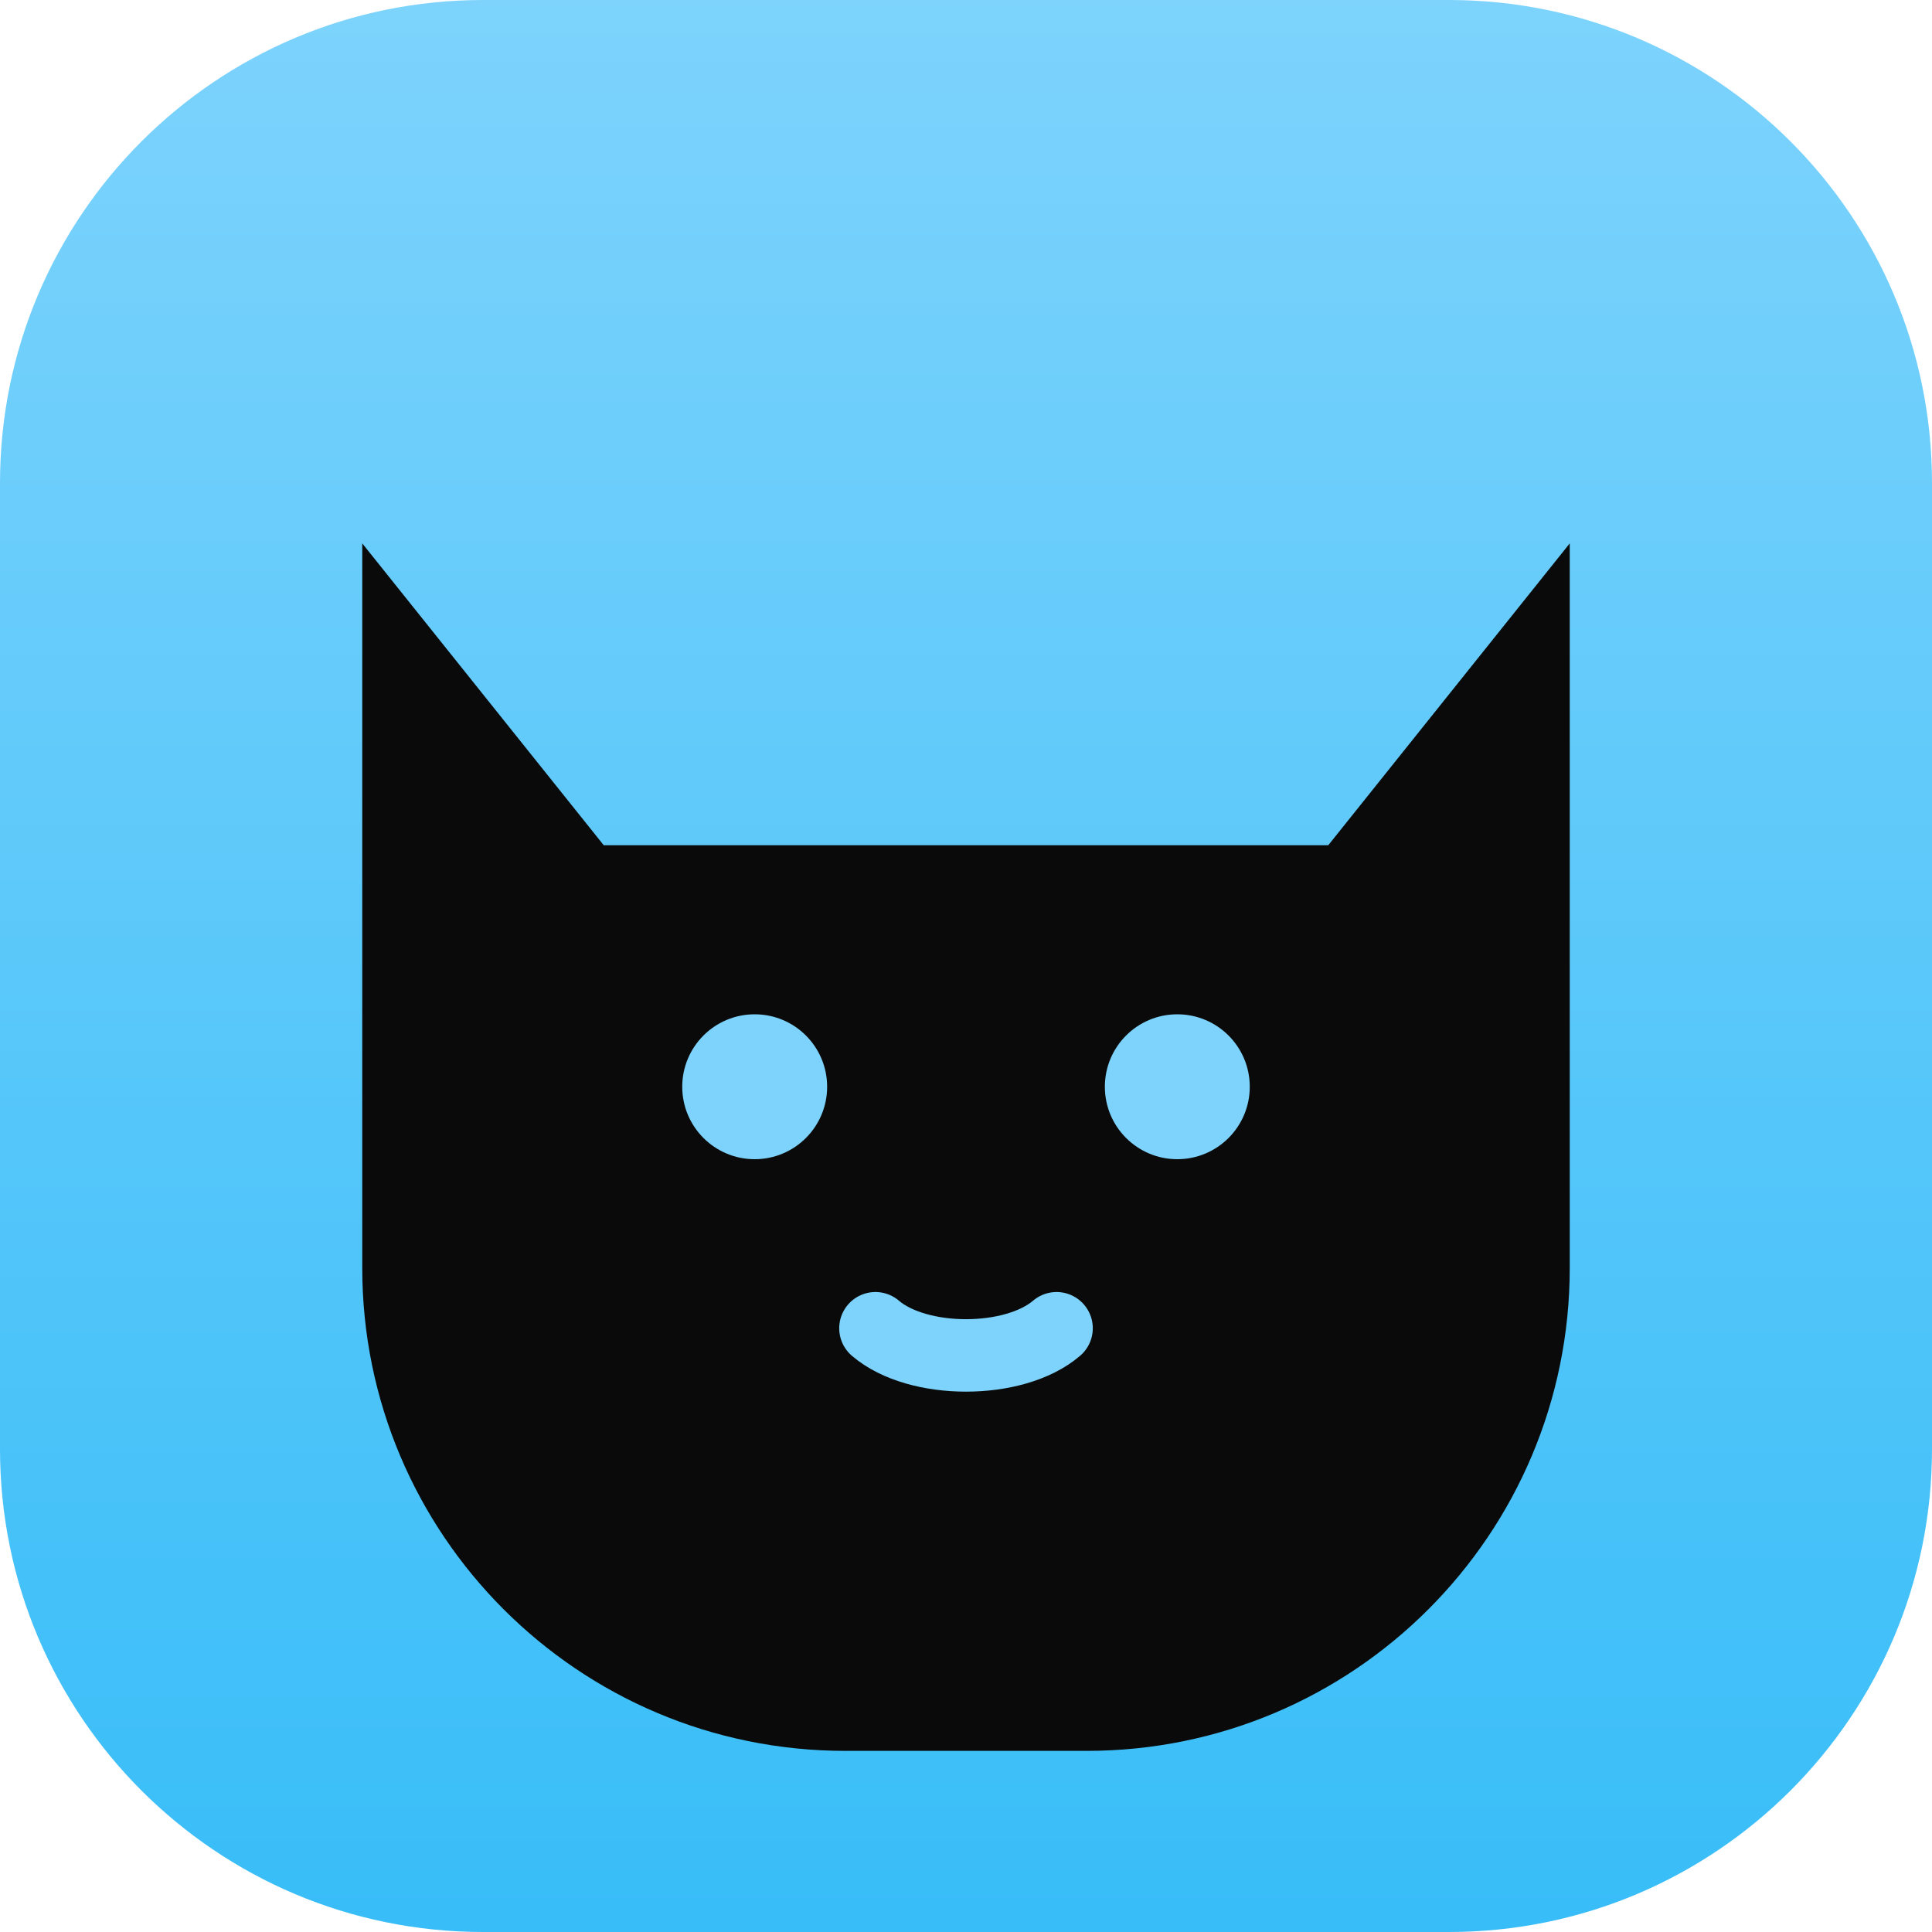
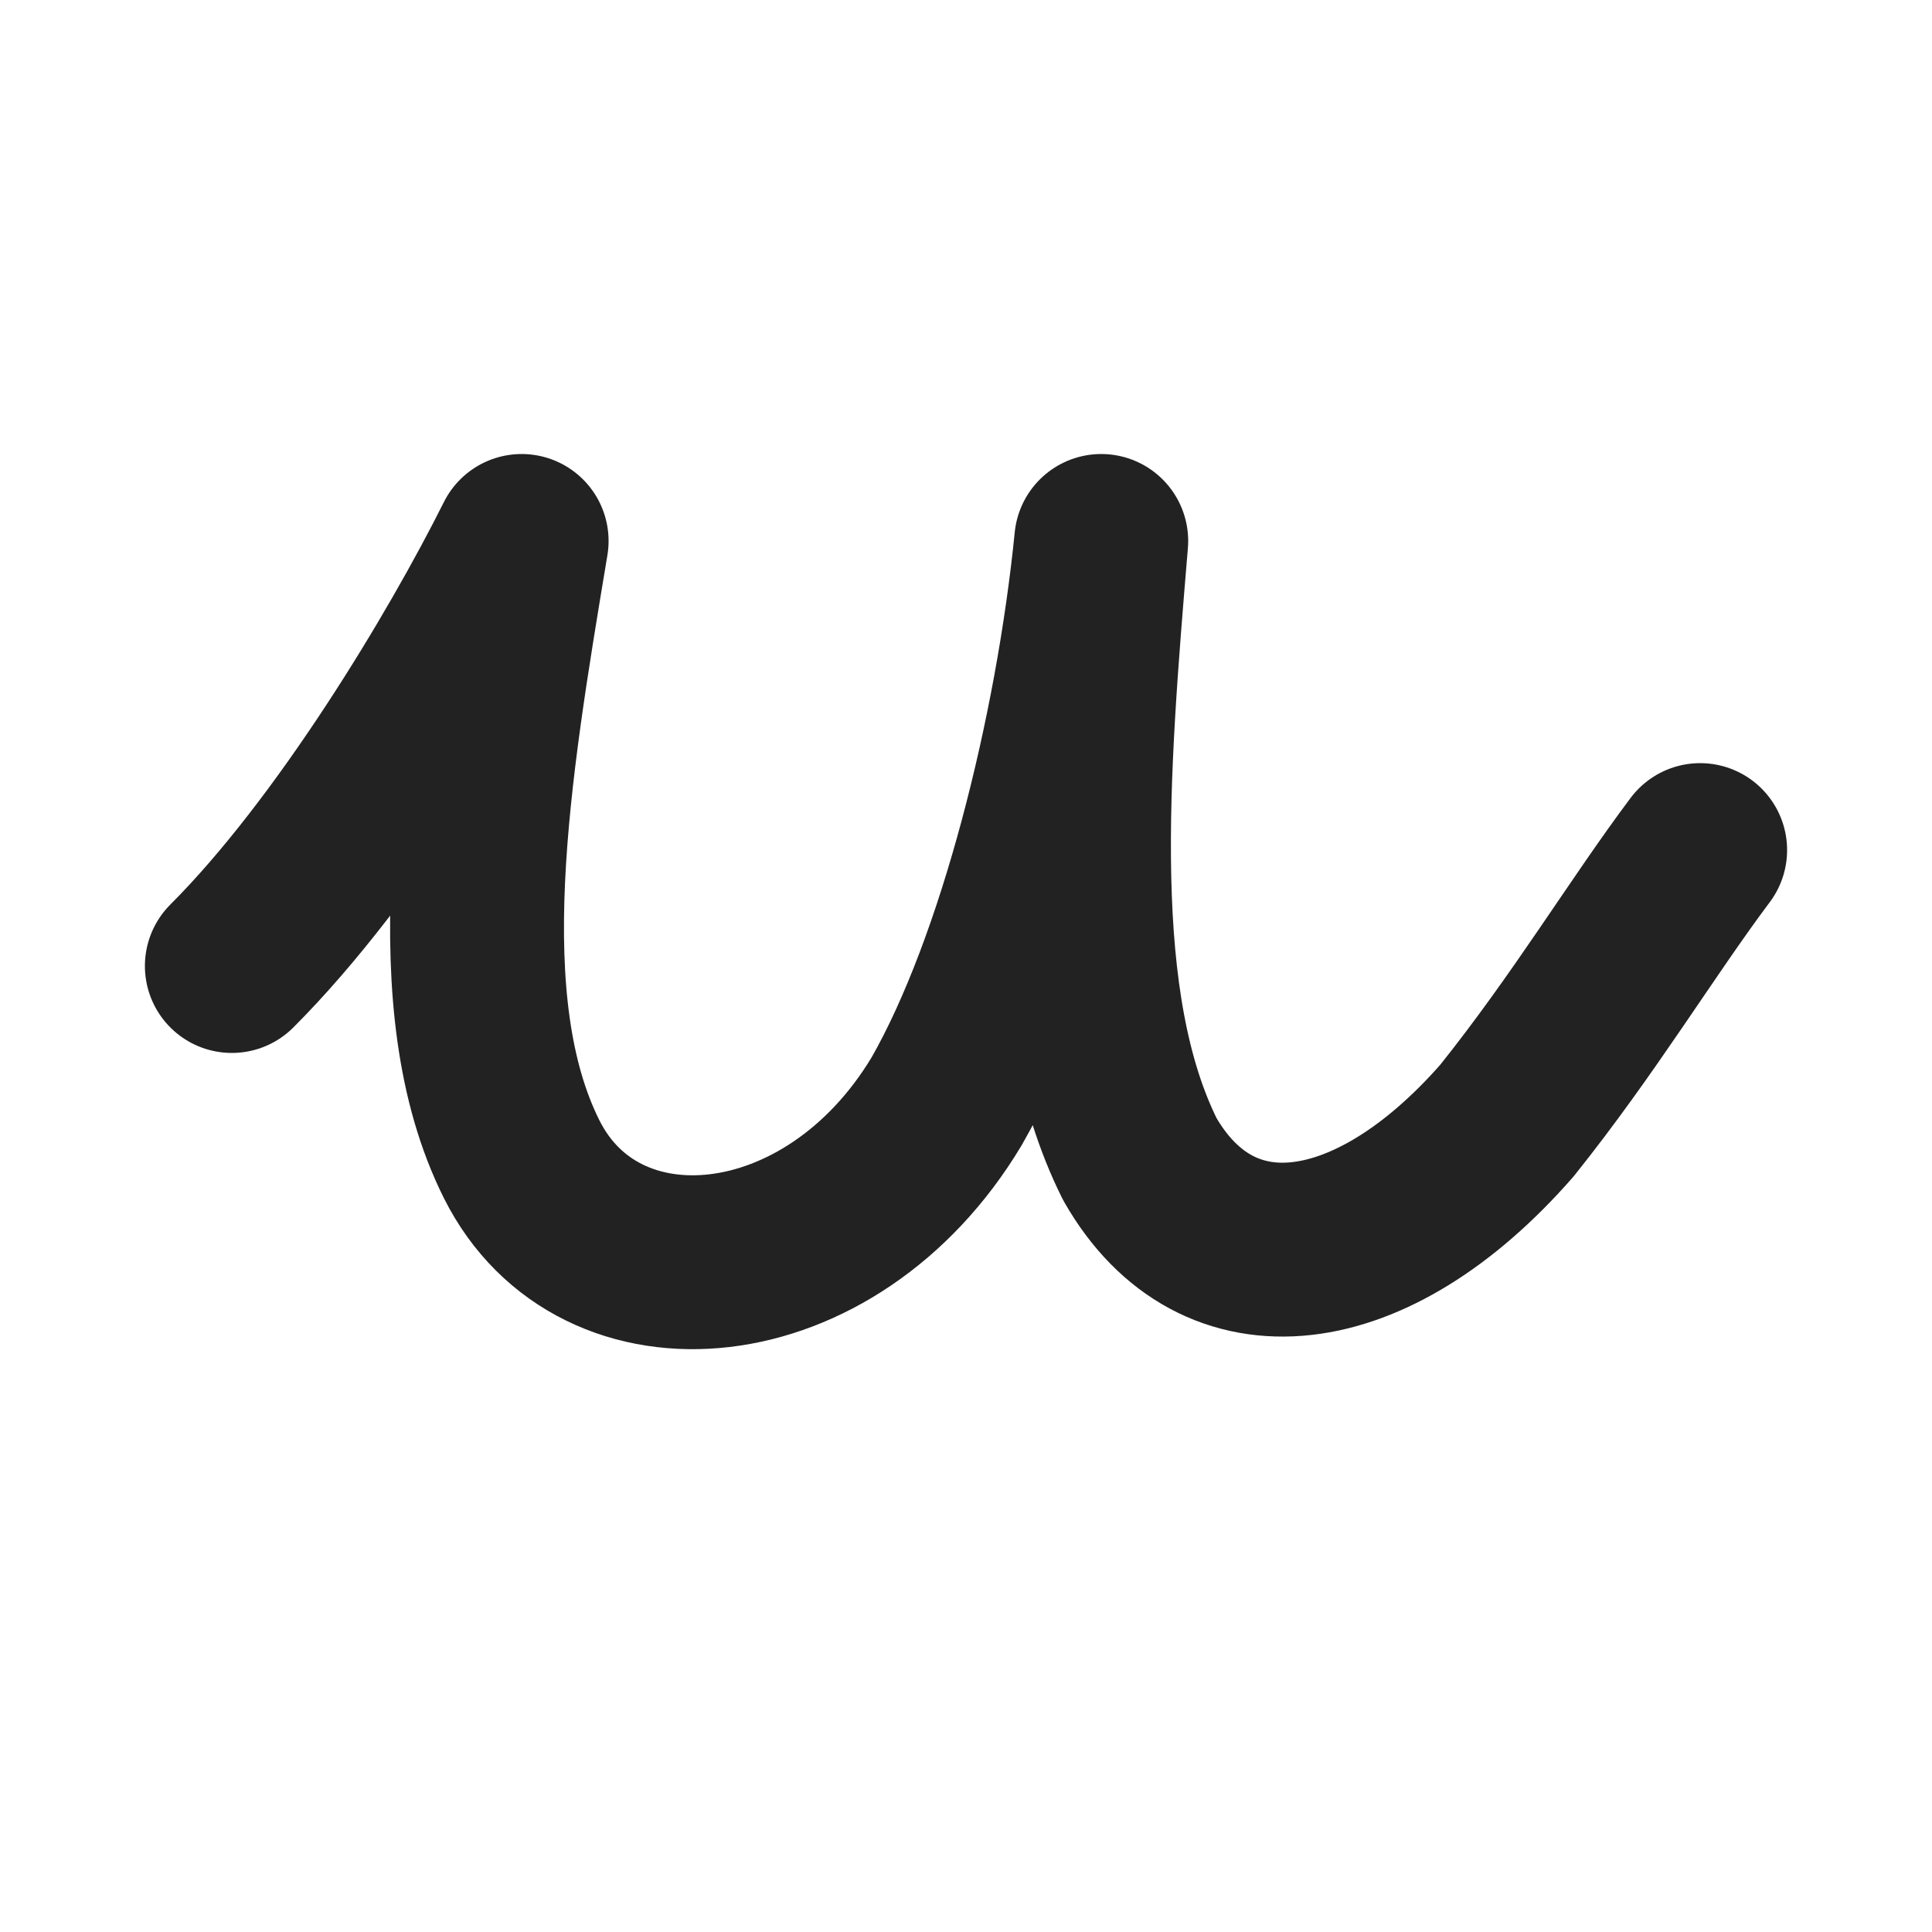
- <svg xmlns="http://www.w3.org/2000/svg" viewBox="0 0 32 32">
-   <defs>
-     <linearGradient id="g" x1="0" y1="0" x2="0" y2="1">
-       <stop offset="0" stop-color="#7dd3fc" />
-       <stop offset="1" stop-color="#38bdf8" />
-     </linearGradient>
-   </defs>
-   <rect width="32" height="32" rx="8" fill="url(#g)" />
-   <path d="M6 9l4 5h12l4-5v12a8 8 0 0 1-8 8h-4a8 8 0 0 1-8-8V9z" fill="#0a0a0a" />
-   <circle cx="12.5" cy="18" r="1.2" fill="#7dd3fc" />
-   <circle cx="19.5" cy="18" r="1.2" fill="#7dd3fc" />
-   <path d="M14.5 22c.7.6 2.3.6 3 0" fill="none" stroke="#7dd3fc" stroke-width="1.2" stroke-linecap="round" />
+ <svg xmlns="http://www.w3.org/2000/svg" viewBox="0 0 100 100">
+   <style>
+     path { stroke: #222; }
+     @media (prefers-color-scheme: dark) {
+       path { stroke: #eee; }
+     }
+   </style>
+   <path d="M12 50 C18 44 24 34 27 28 C25 40 23 52 27 60 C31 68 43 67 49 57 C53 50 56 38 57 28 C56 40 55 52 59 60 C63 67 71 66 78 58 C82 53 85 48 88 44" fill="none" stroke-width="9" stroke-linecap="round" stroke-linejoin="round" />
</svg>
